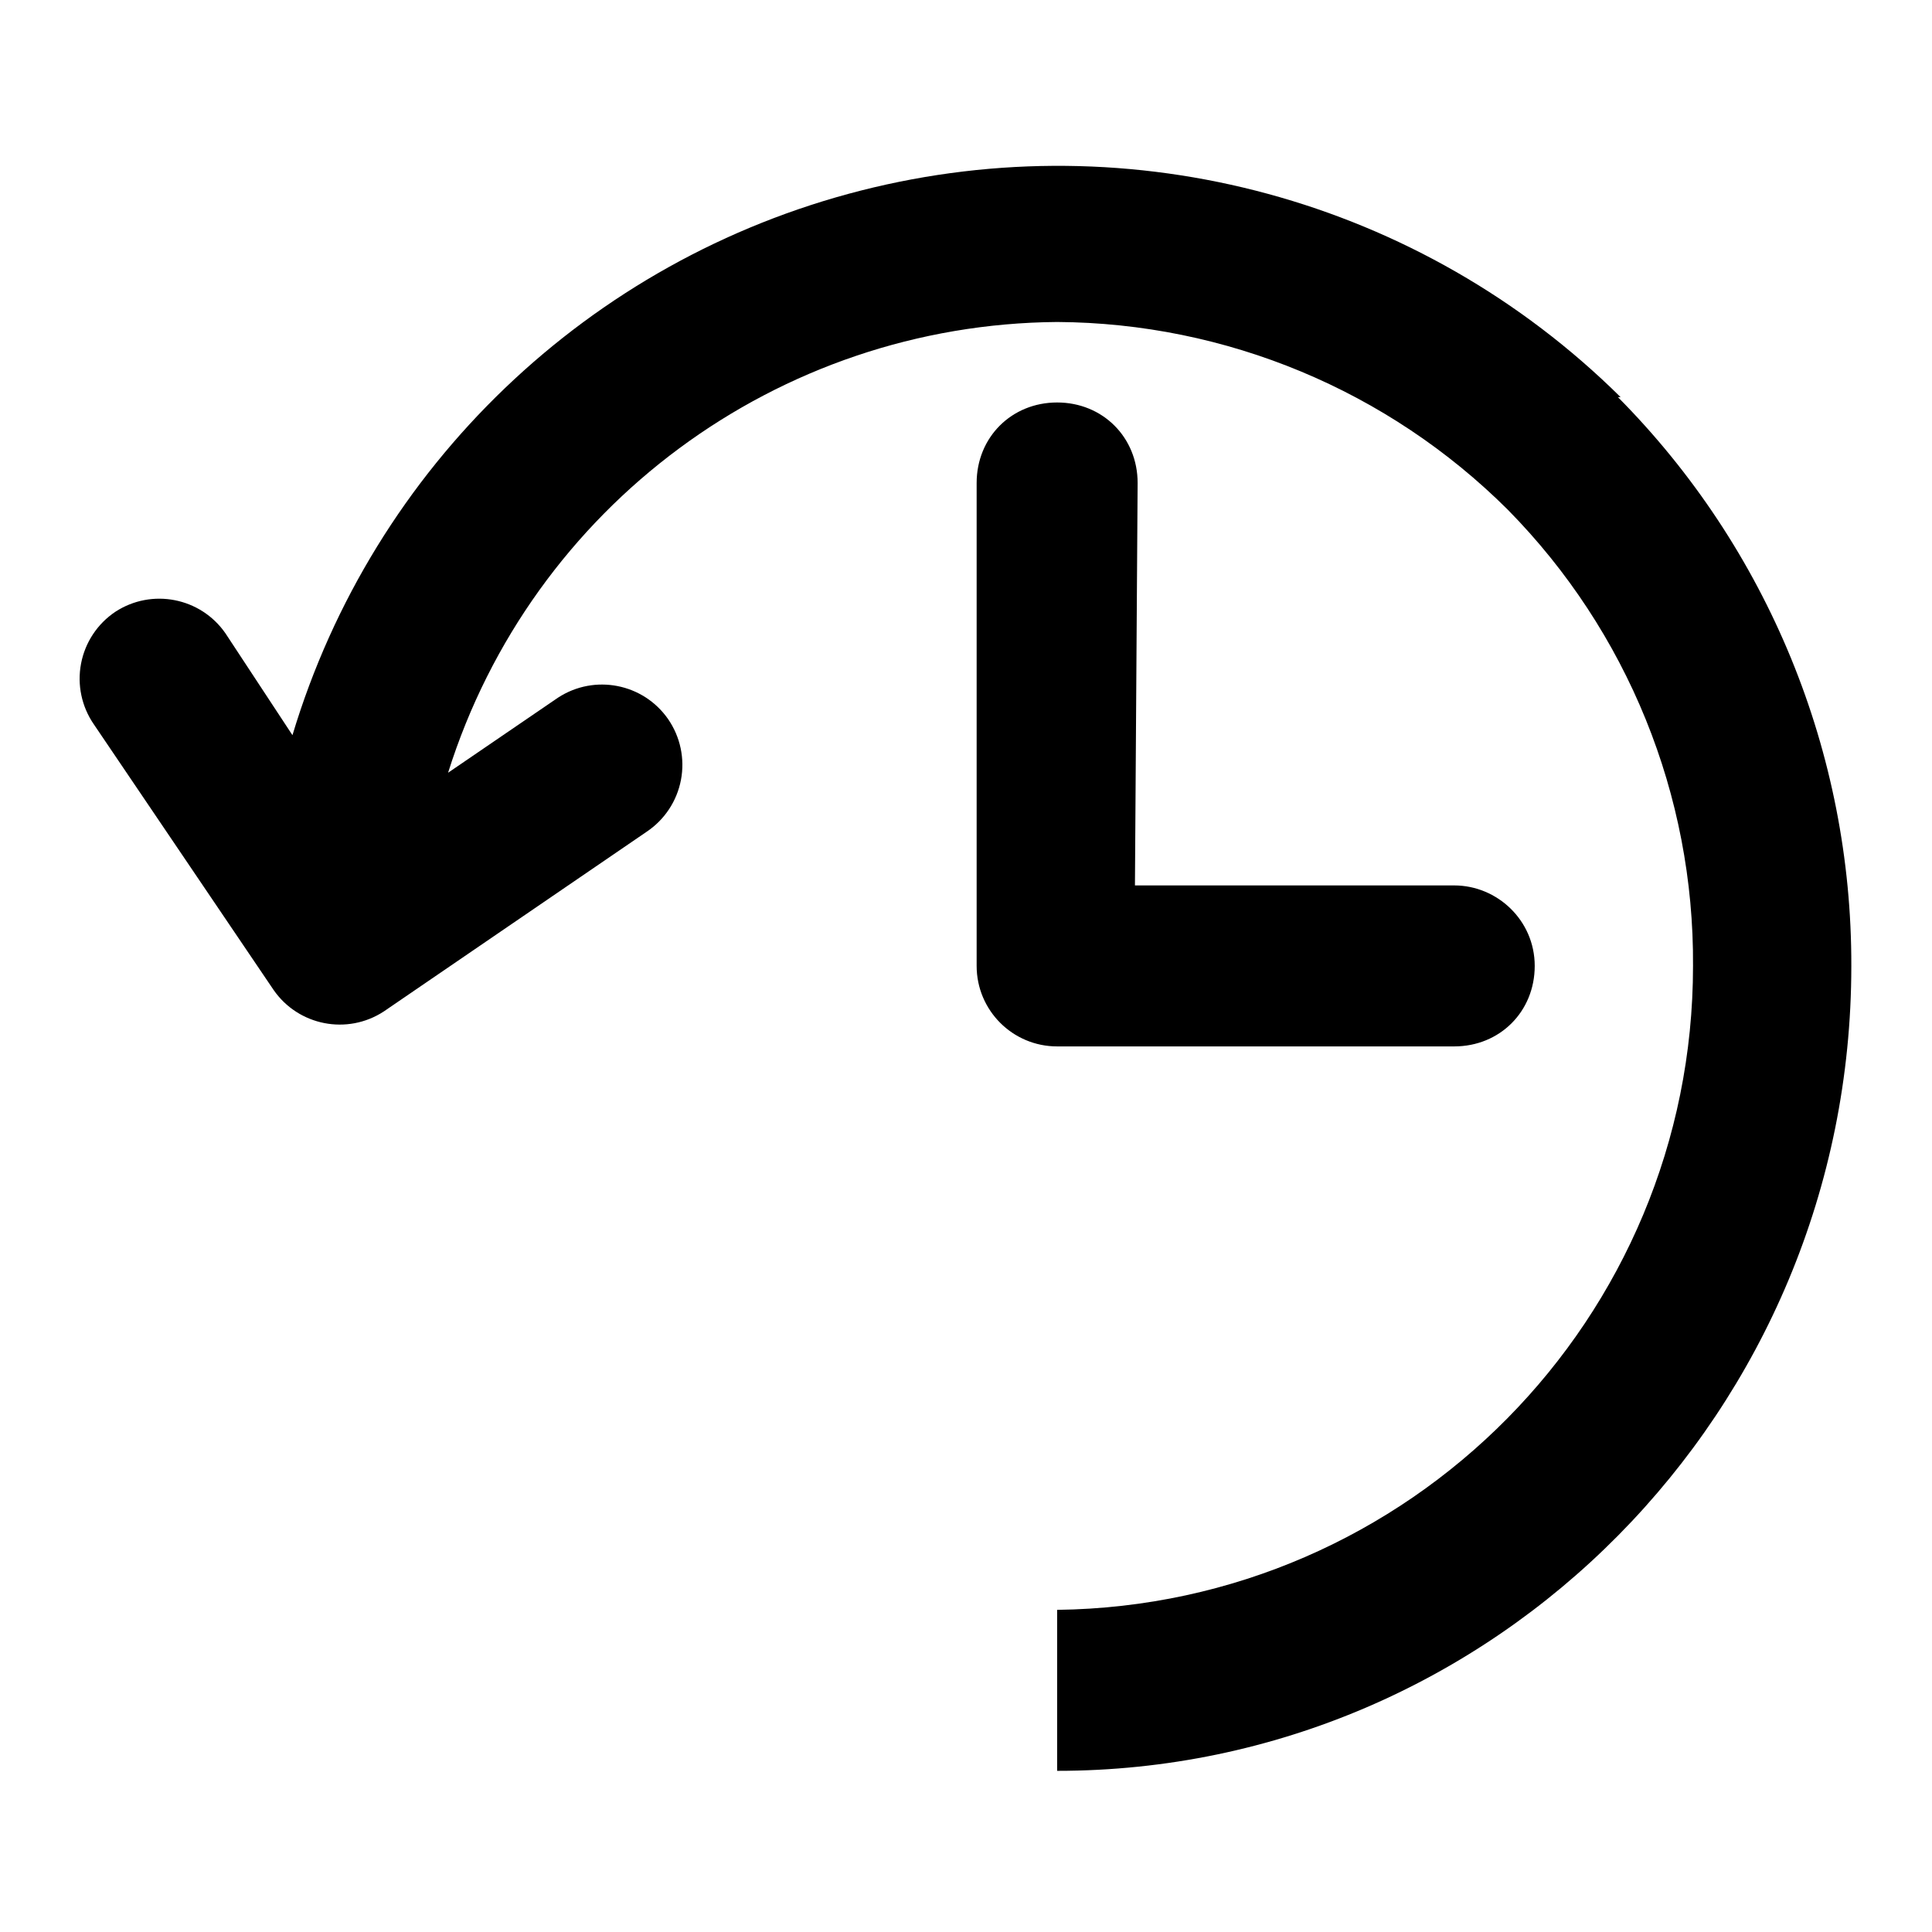
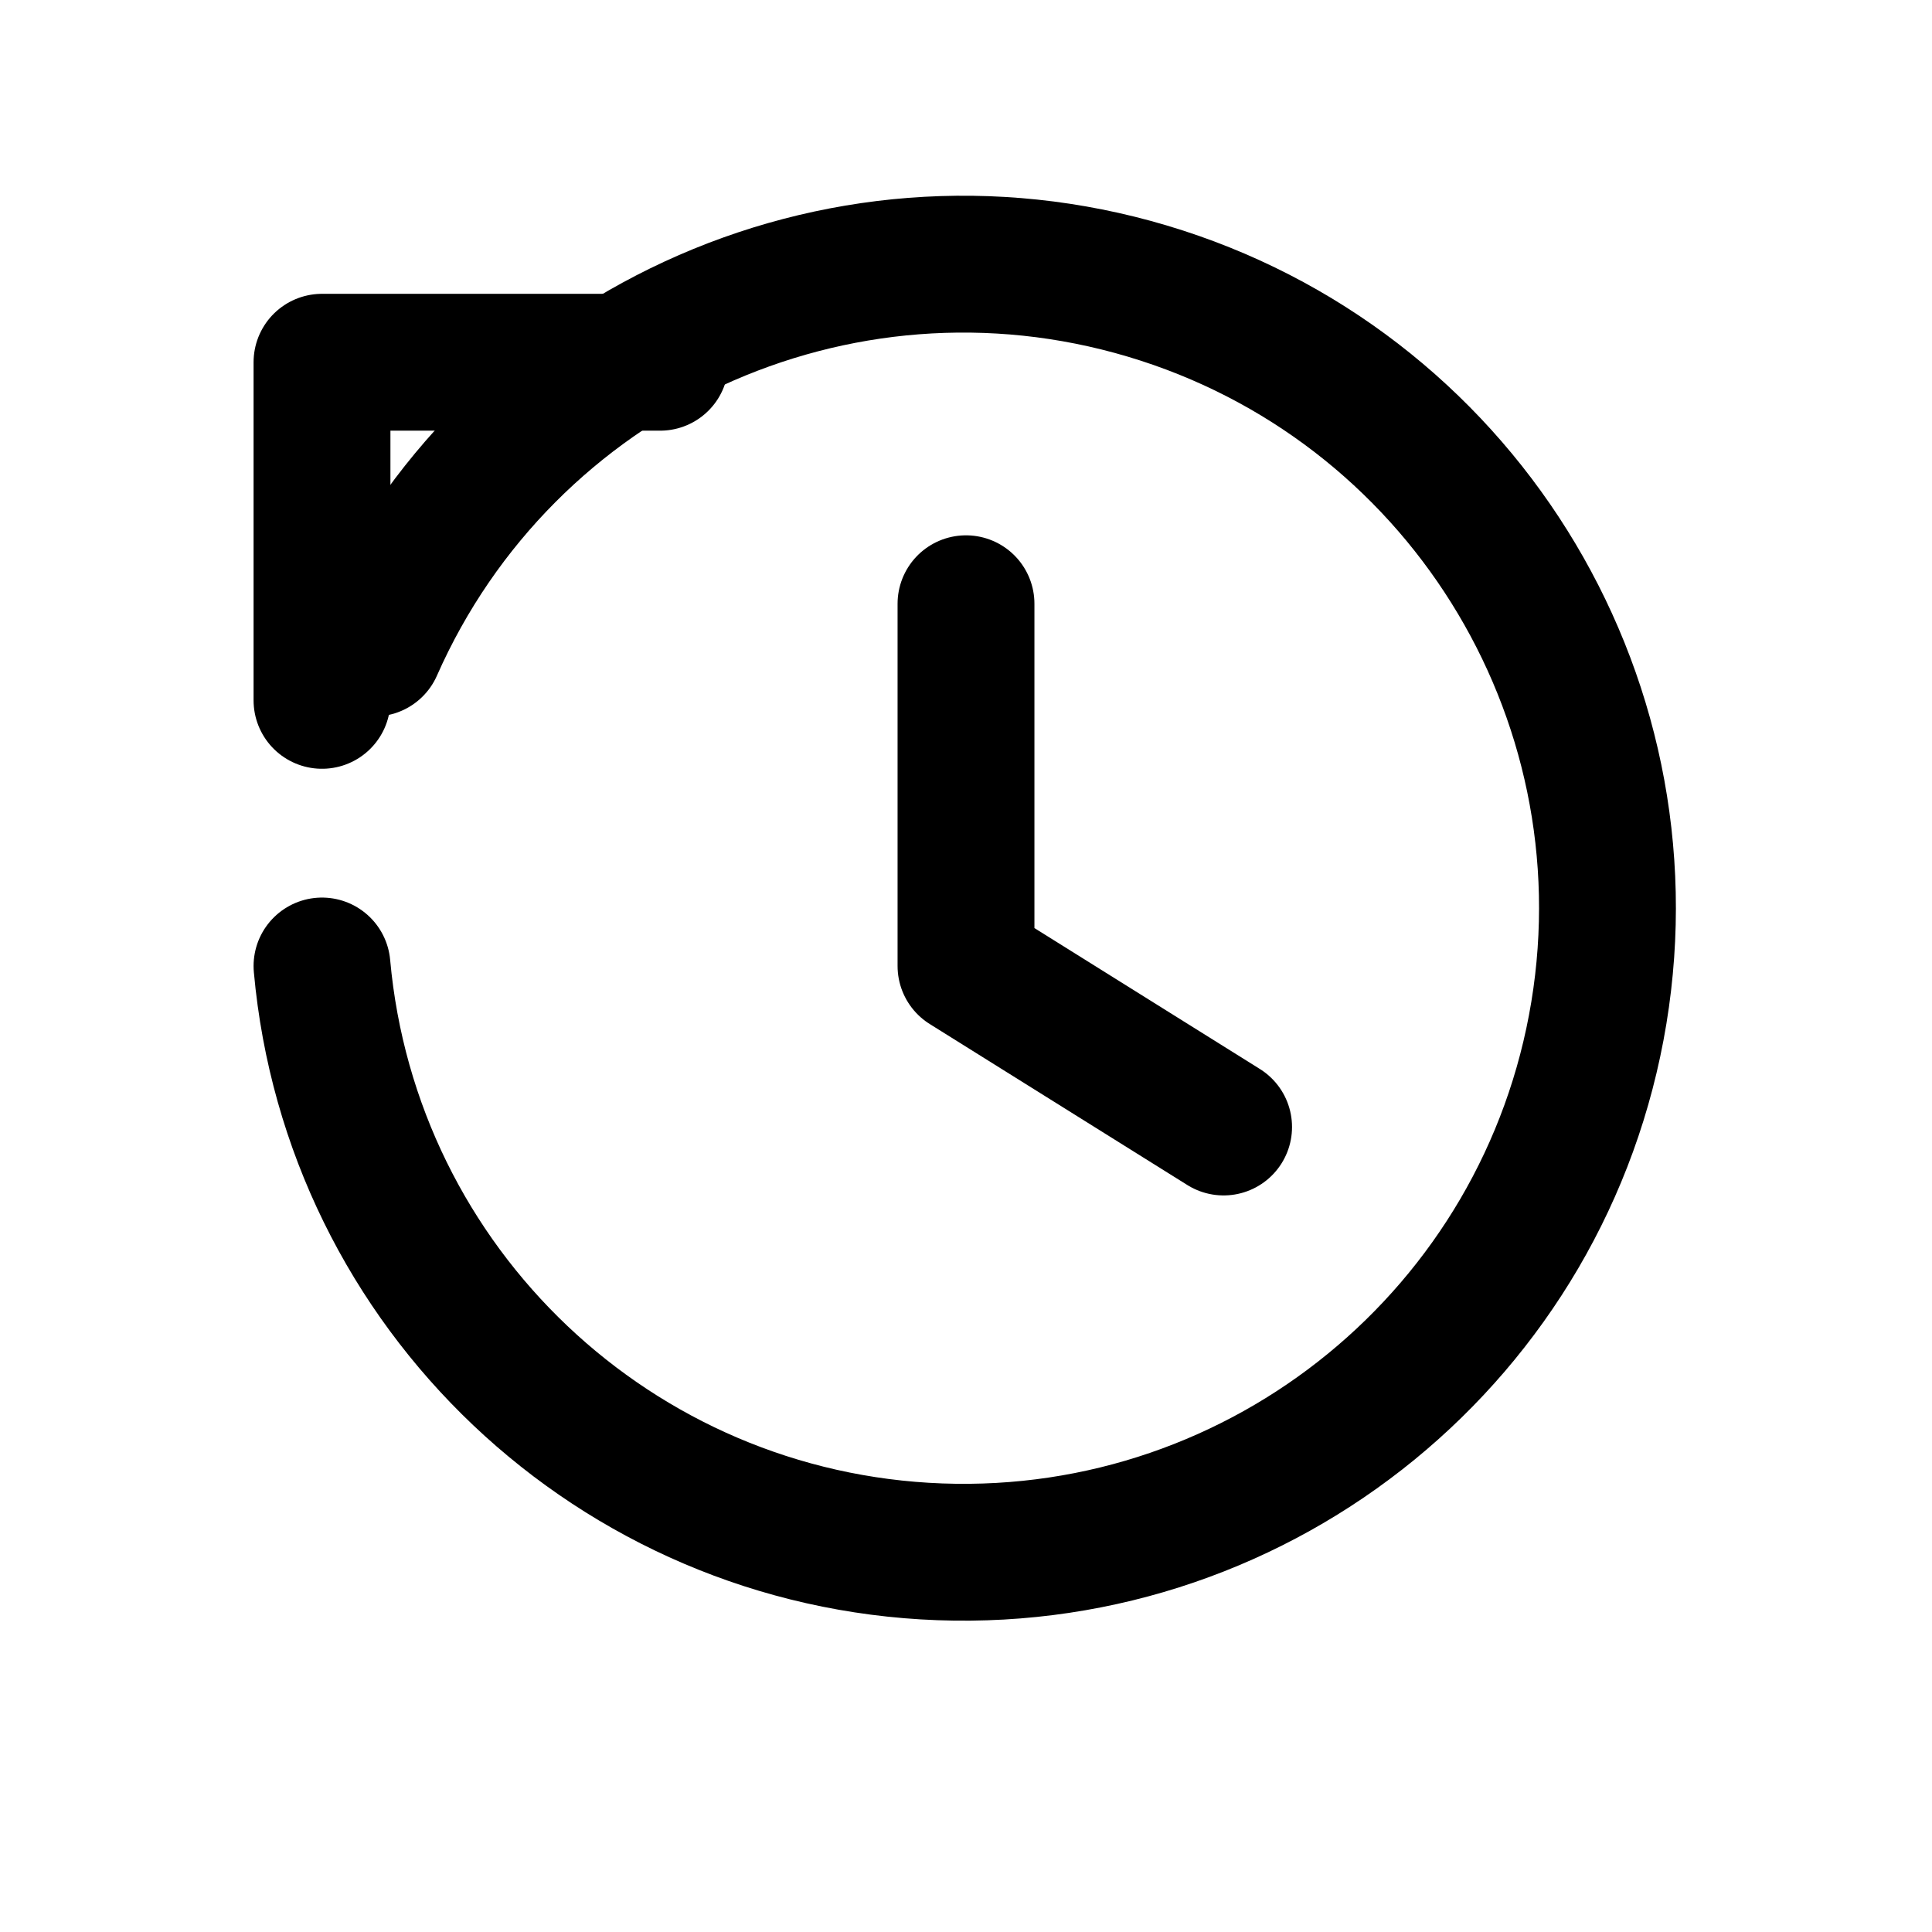
- <svg xmlns="http://www.w3.org/2000/svg" width="24" height="24" viewBox="0 0 24 24" preserveAspectRatio="xMinYMin" class="jam jam-history">
-   <g transform="translate(1, 2) scale(33.33)">
-     <path d="M.393.27h.119c.016 0 .03.013.03.03S.529.33.512.33H.364A.03.03 0 0 1 .334.3V.12c0-.017.013-.03.03-.03s.03.013.03.03zm.18-.182A.3.3 0 0 1 .66.3C.66.466.527.6.364.6V.54A.24.24 0 0 0 .601.3.24.24 0 0 0 .532.13.24.24 0 0 0 .364.06a.24.24 0 0 0-.227.168L.178.2a.03.03 0 0 1 .041.008.03.03 0 0 1-.008.042L.113.317A.03.03 0 0 1 .072.309L.005.21A.03.03 0 0 1 .013.168a.03.03 0 0 1 .041.008l.025.038A.298.298 0 0 1 .574.088" fill="currentColor" />
-   </g>
+ <svg xmlns="http://www.w3.org/2000/svg" width="24" height="24" viewBox="0 0 24 24" fill="none">
+   <path d="M4 8.7V4.5h4.2" stroke="currentColor" stroke-width="1.7" stroke-linecap="round" stroke-linejoin="round" />
+   <path d="M4.65 8.05A8 8 0 1 1 4 12" stroke="currentColor" stroke-width="1.7" stroke-linecap="round" stroke-linejoin="round" />
+   <path d="M12 7.5V12l3.2 2" stroke="currentColor" stroke-width="1.7" stroke-linecap="round" stroke-linejoin="round" />
</svg>
